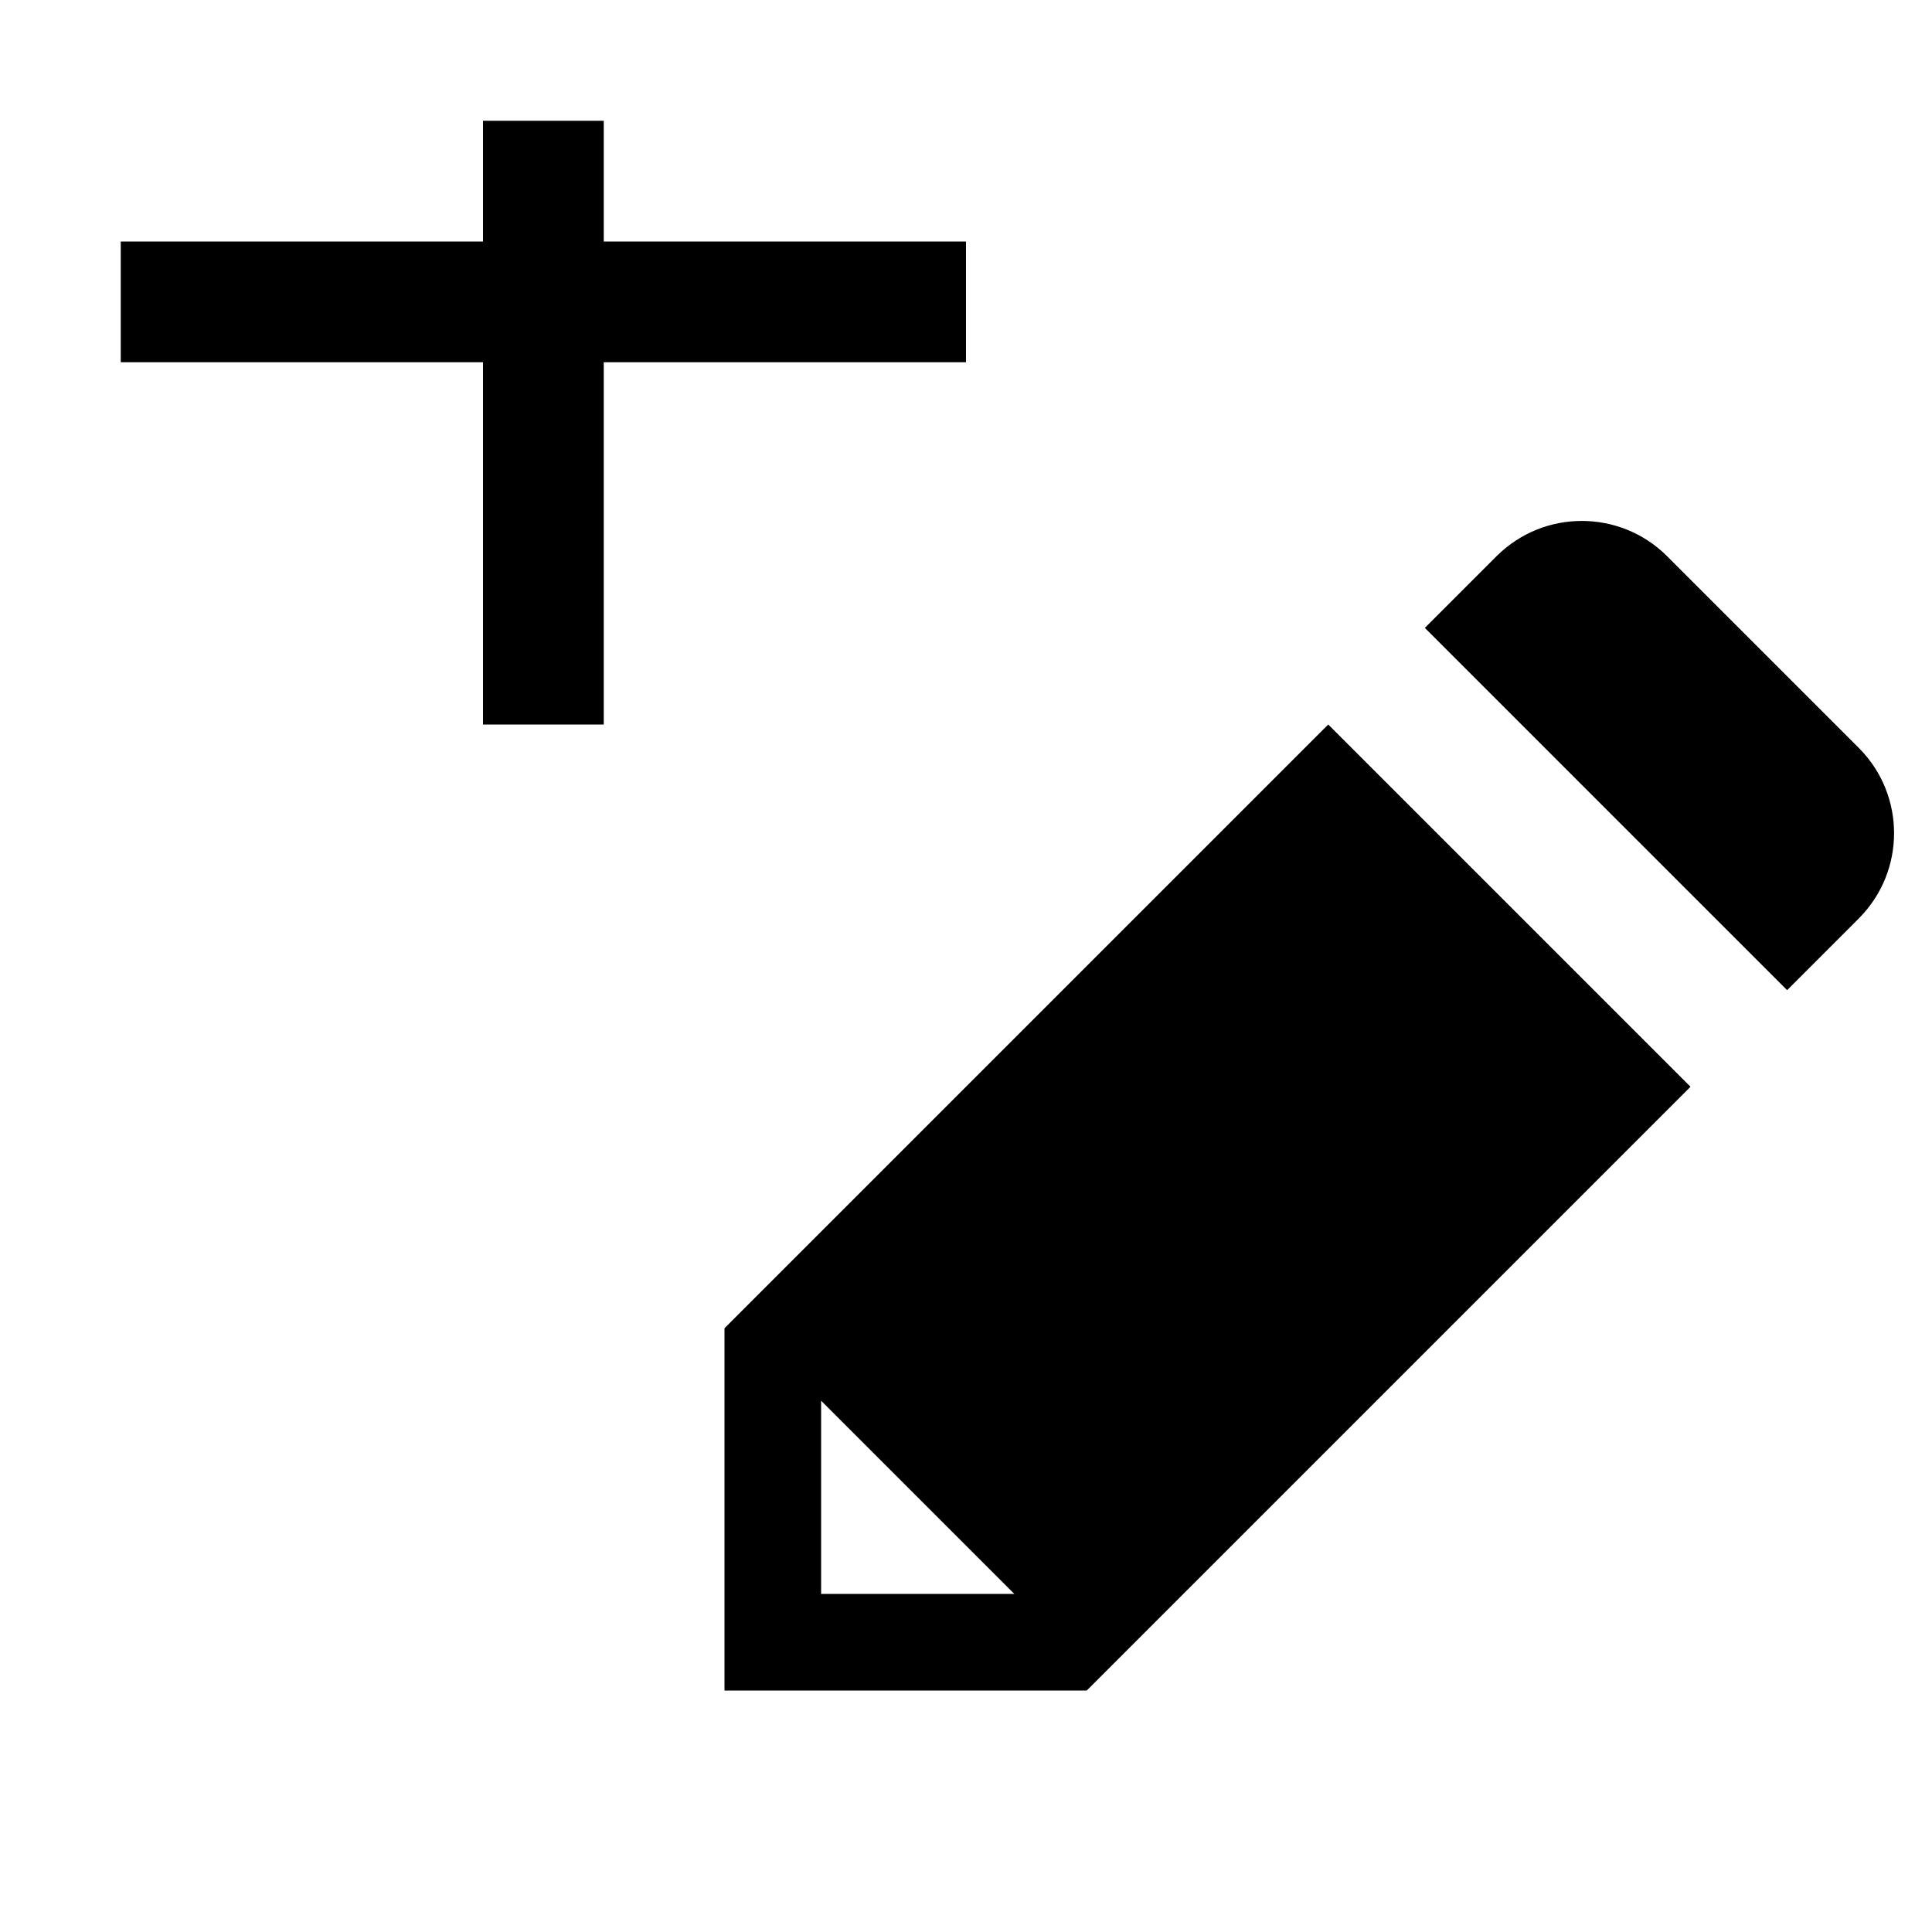
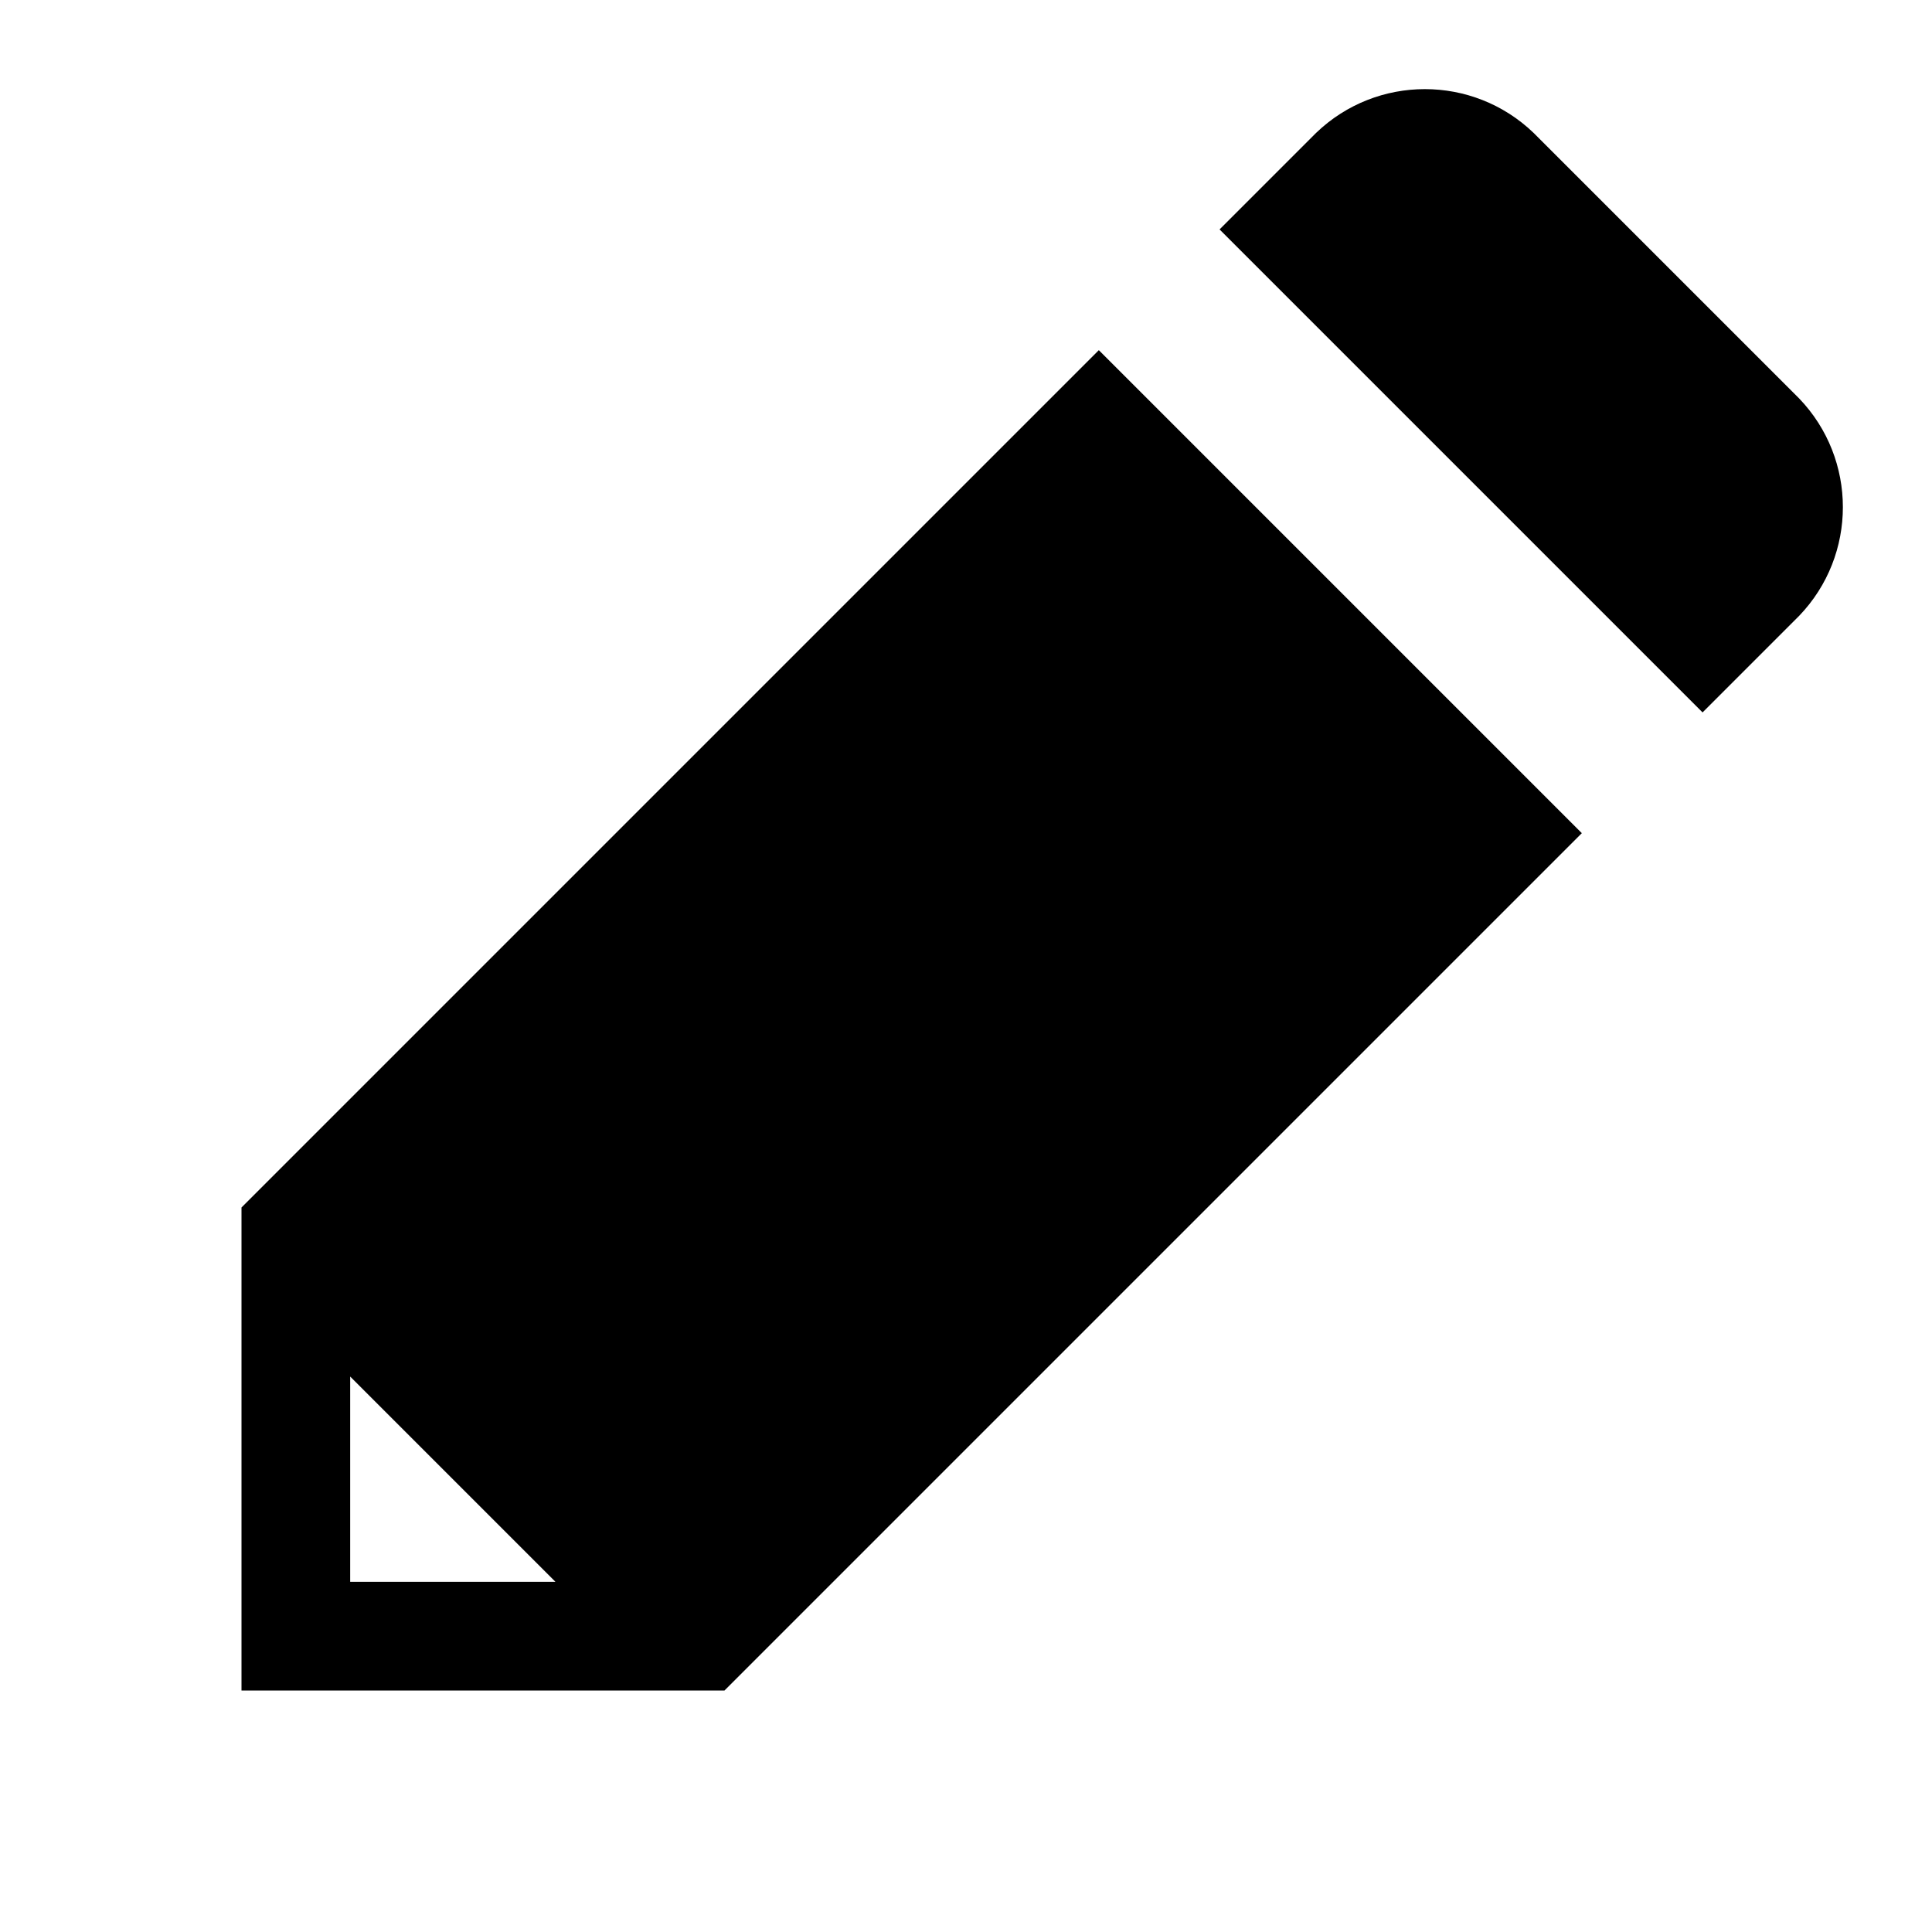
<svg xmlns="http://www.w3.org/2000/svg" width="16" height="16" viewBox="0 0 16 16" fill="currentColor">
-   <path d="M1 2h3V1h1v1h3v1H5v3H4V3H1zm5 9 5-5 3 3-5 5H6zm.8.6v1.6h1.6zm5-6.4.6-.6a1 1 0 0 1 1.4 0l1.6 1.6a1 1 0 0 1 0 1.4l-.6.6z" fill-rule="evenodd" />
+   <path d="m2 10 7.1-7.1 4 4L6 14H2zm.9 1.4v1.7h1.7zm7.2-9.5.8-.8a1.3 1.3 0 0 1 1.8 0l2.2 2.2a1.3 1.3 0 0 1 0 1.8l-.8.8z" fill-rule="evenodd" />
</svg>
